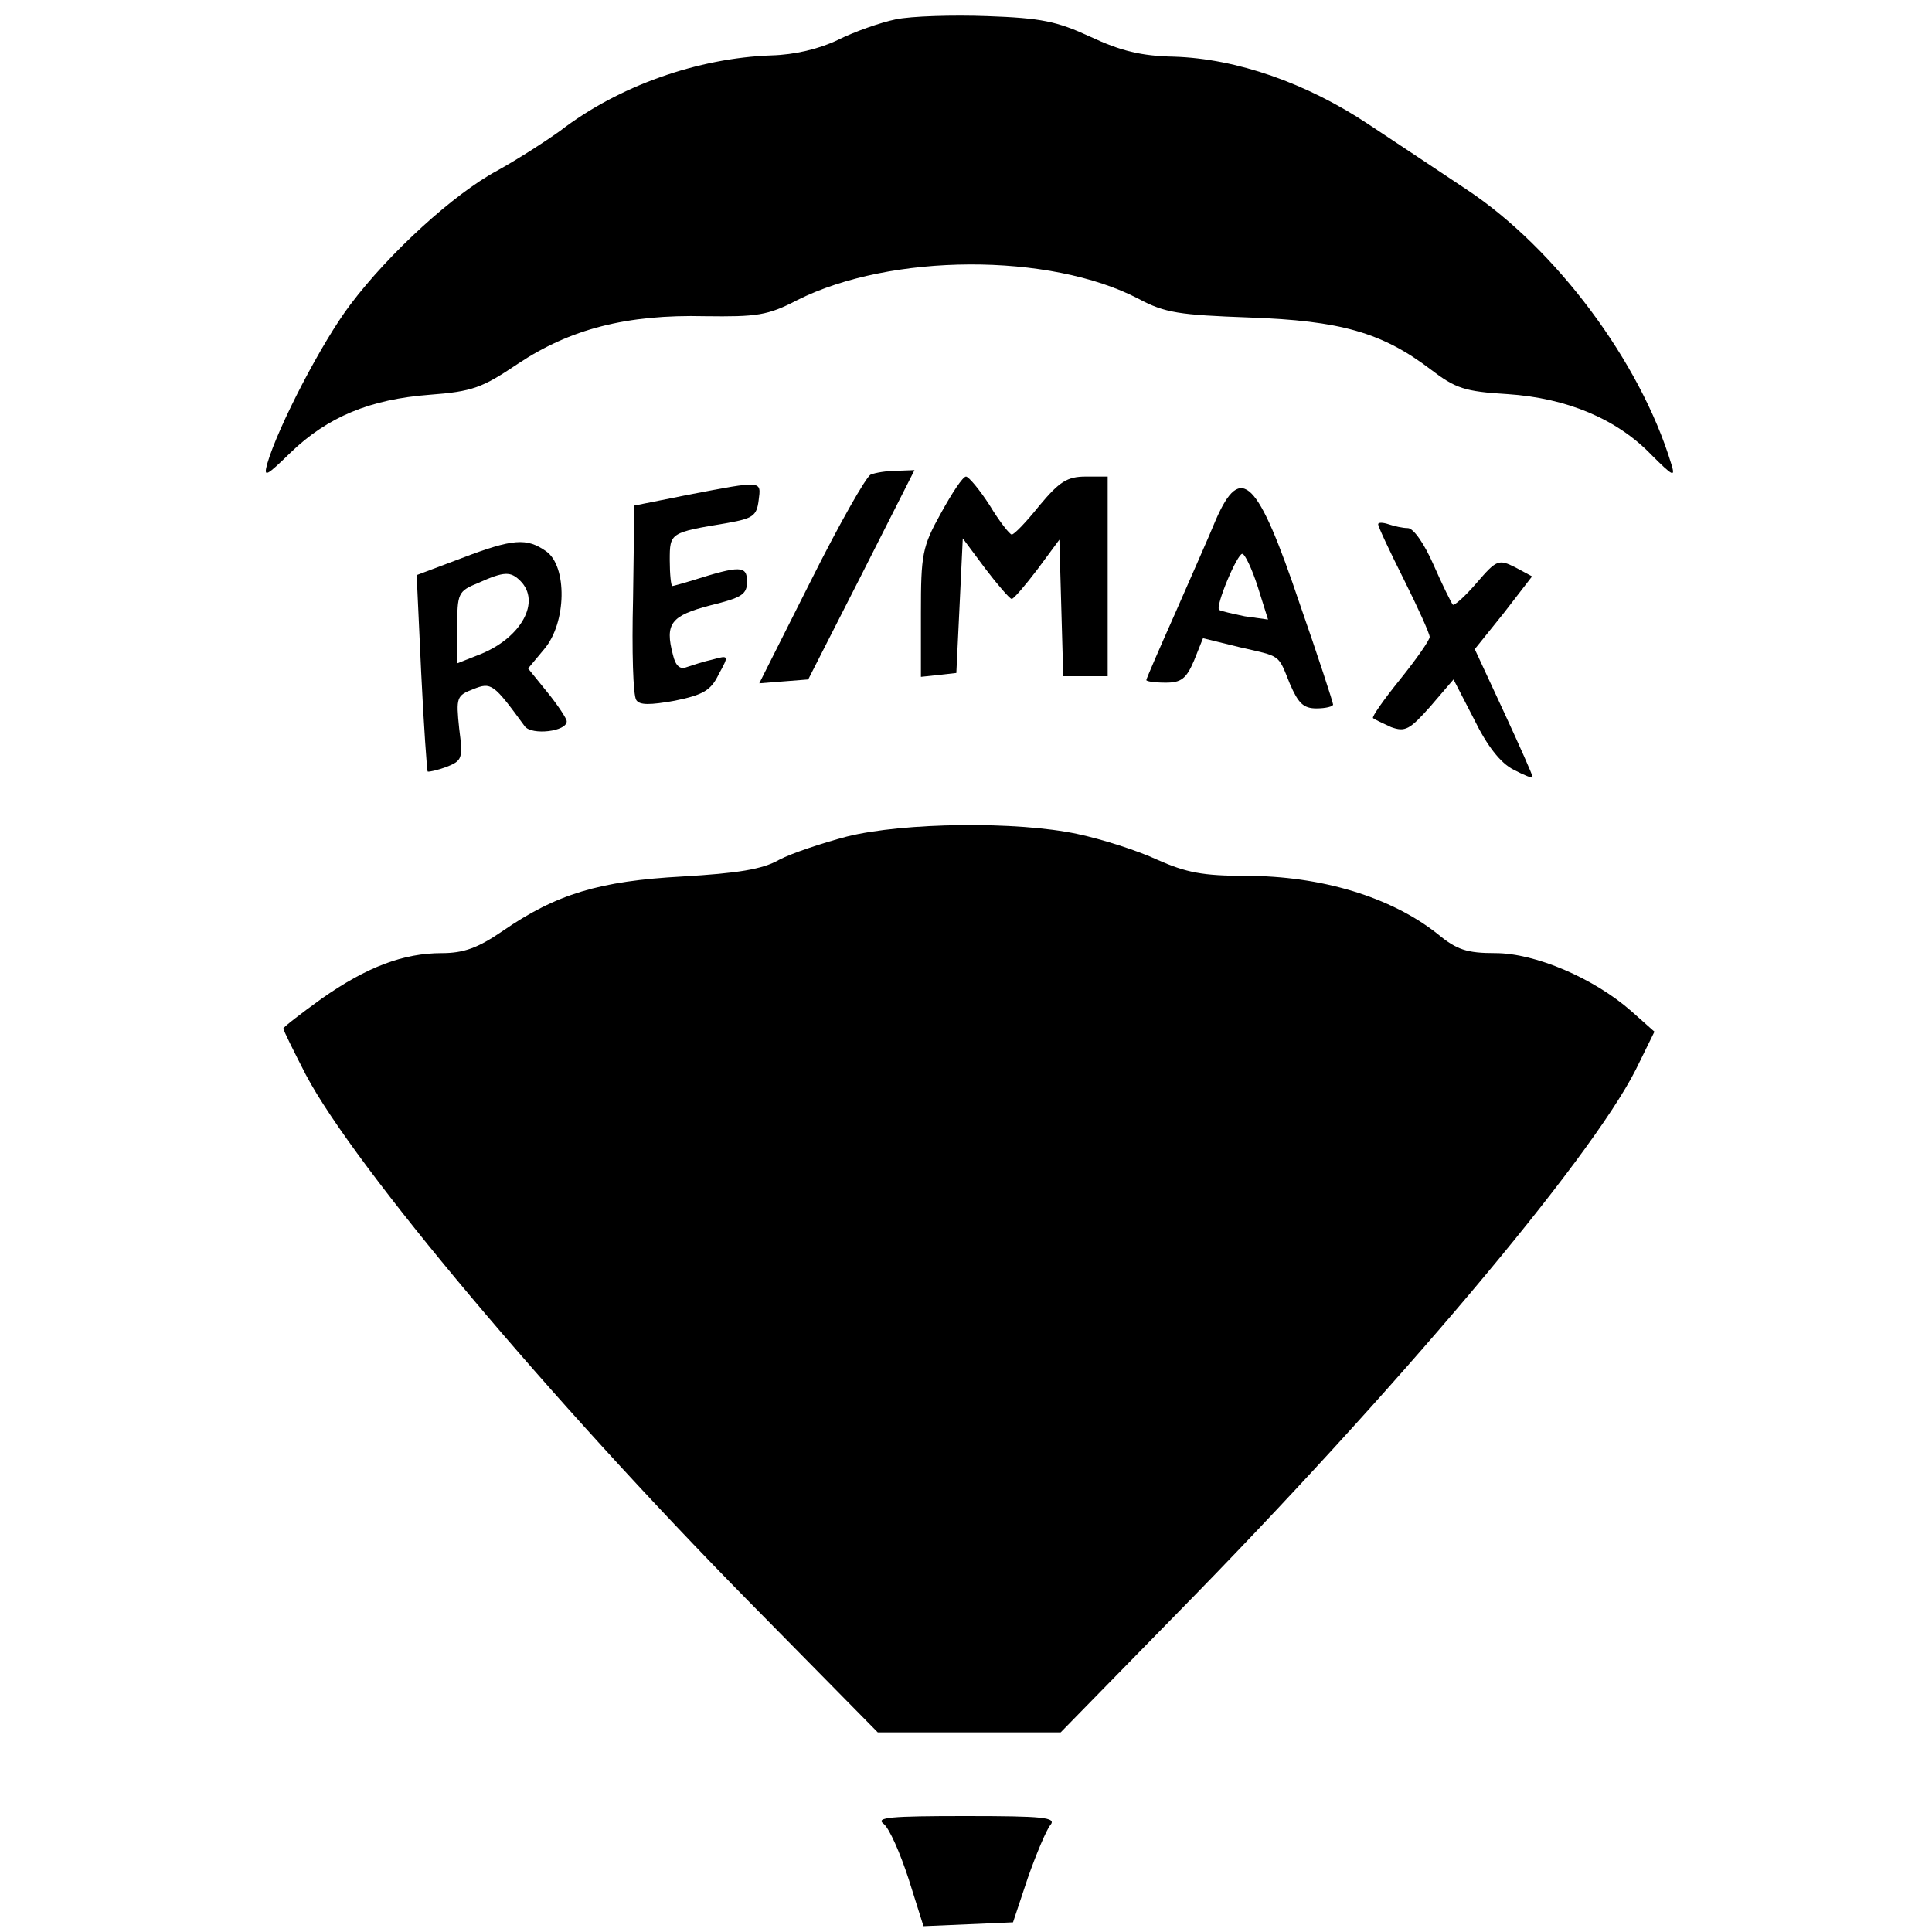
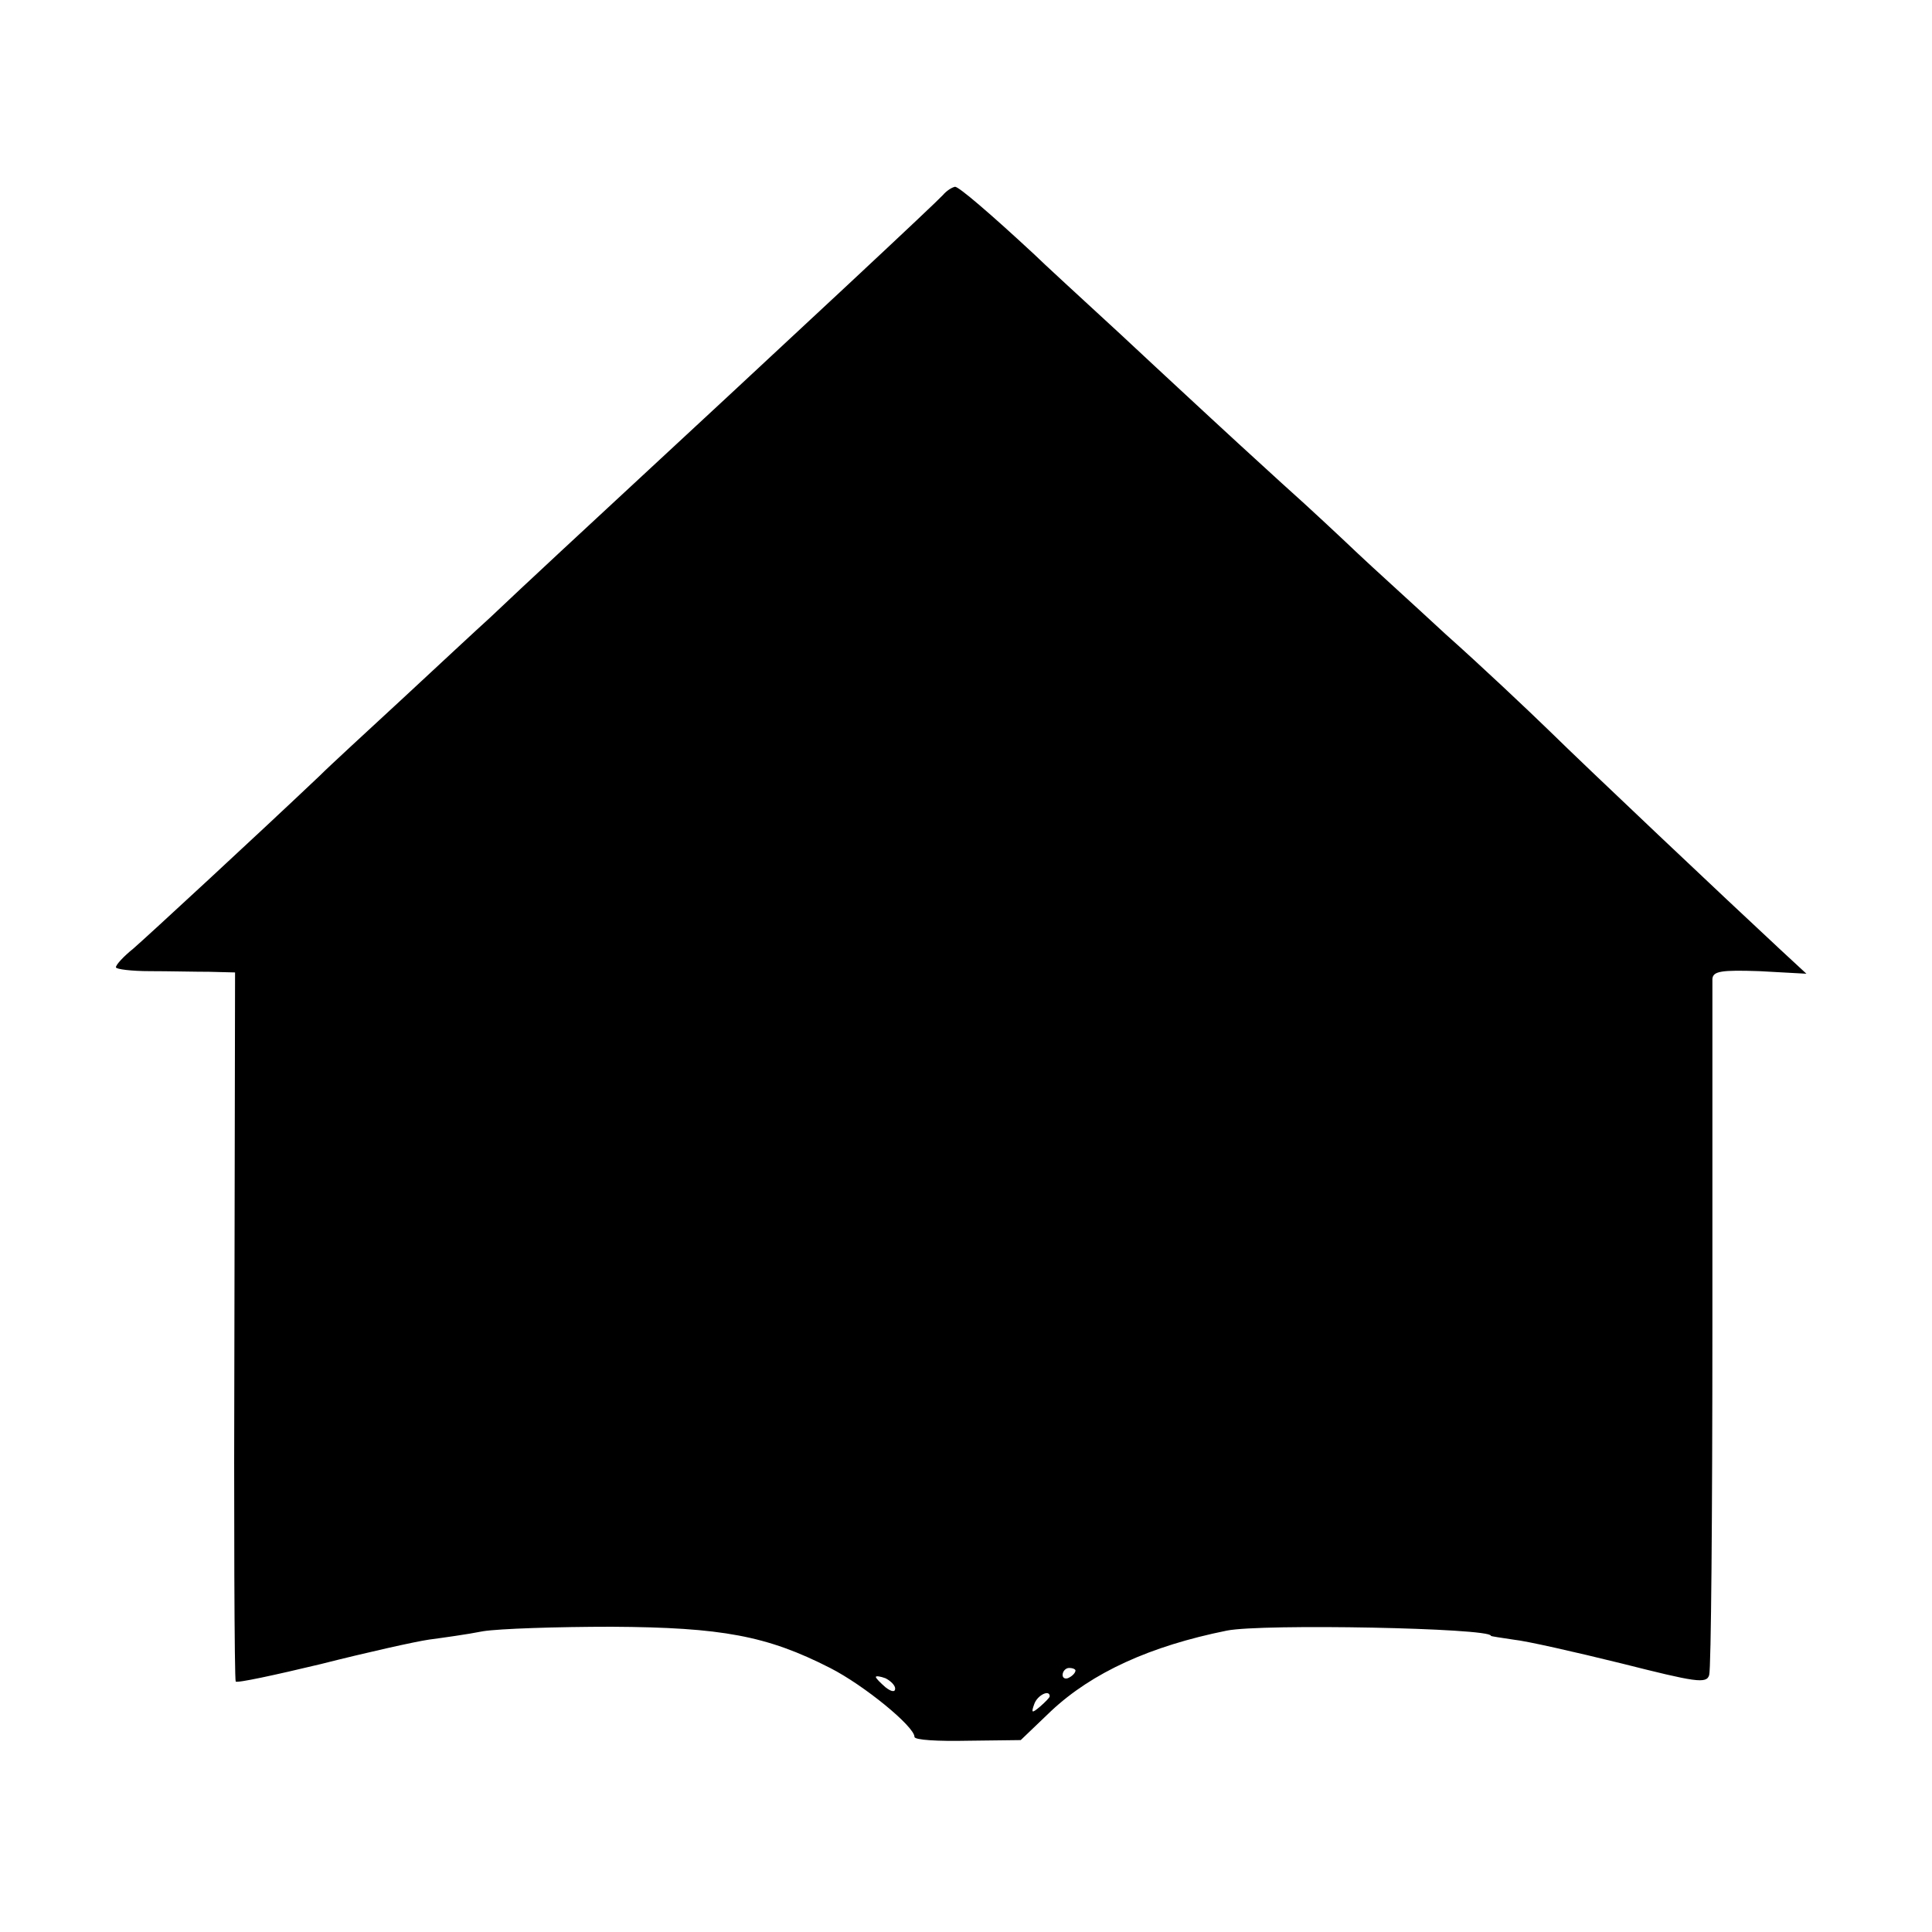
<svg xmlns="http://www.w3.org/2000/svg" version="1.0" width="300pt" height="300pt" viewBox="0 0 300 300" preserveAspectRatio="xMidYMid meet">
  <g transform="translate(0,300) scale(0.1,-0.1)" fill="#000000" stroke="none">
-     <path d="M1391 2970 c-24 -5 -64 -19 -90 -32 -29 -14 -67 -23 -103 -24 -114 -4 -237 -47 -328 -117 -25 -18 -69 -46 -98 -62 -67 -36 -167 -127 -228 -208 -44 -58 -112 -189 -129 -247 -6 -22 -2 -20 36 17 58 56 124 83 216 90 67 5 82 11 137 48 81 54 169 77 291 74 80 -1 97 1 143 25 145 73 392 74 530 2 41 -22 63 -25 172 -29 141 -5 206 -23 282 -81 38 -29 52 -34 119 -38 91 -6 169 -38 223 -94 34 -34 38 -36 31 -14 -48 158 -179 334 -318 426 -39 26 -108 72 -152 101 -96 64 -205 102 -302 105 -51 1 -83 9 -130 31 -52 24 -76 29 -160 32 -54 2 -118 0 -142 -5z" />
-     <path d="M1352 2263 c-7 -3 -49 -77 -93 -165 l-80 -159 38 3 38 3 83 163 82 162 -27 -1 c-16 0 -34 -3 -41 -6z" />
-     <path d="M1461 2203 c-29 -52 -31 -64 -31 -155 l0 -99 28 3 27 3 5 104 5 105 35 -47 c19 -25 38 -47 41 -47 3 0 21 21 40 46 l34 46 3 -106 3 -106 34 0 35 0 0 155 0 155 -34 0 c-29 0 -41 -8 -72 -45 -20 -25 -39 -45 -43 -45 -3 0 -19 20 -34 45 -16 25 -33 45 -37 45 -5 0 -22 -26 -39 -57z" />
-     <path d="M1070 2232 l-85 -17 -2 -145 c-2 -80 0 -150 5 -157 5 -8 21 -8 60 -1 44 9 56 16 68 41 16 29 16 30 -9 23 -14 -3 -32 -9 -41 -12 -10 -4 -17 2 -21 19 -13 49 -3 61 58 77 49 12 57 17 57 37 0 25 -11 25 -84 2 -16 -5 -31 -9 -32 -9 -2 0 -4 18 -4 40 0 43 0 43 90 58 39 7 45 11 48 35 4 31 7 31 -108 9z" />
-     <path d="M1888 2193 c-11 -27 -40 -92 -64 -147 -24 -54 -44 -100 -44 -102 0 -2 13 -4 30 -4 24 0 32 6 44 34 l14 35 57 -14 c65 -15 59 -10 78 -57 13 -30 21 -38 41 -38 15 0 26 3 26 6 0 3 -23 74 -52 157 -65 193 -91 219 -130 130z m65 -104 l16 -51 -36 5 c-19 4 -37 8 -40 10 -6 6 28 87 36 87 4 0 15 -23 24 -51z" />
-     <path d="M2140 2186 c0 -4 18 -42 40 -86 22 -44 40 -84 40 -89 0 -5 -21 -35 -46 -66 -25 -31 -44 -58 -42 -60 2 -2 15 -8 28 -14 22 -8 29 -4 61 32 l36 42 32 -62 c20 -41 41 -68 61 -78 17 -9 30 -14 30 -12 0 3 -20 48 -45 102 l-45 97 45 56 44 57 -26 14 c-26 13 -29 12 -60 -24 -18 -21 -35 -36 -37 -34 -2 2 -16 30 -30 62 -14 32 -31 57 -40 57 -8 0 -21 3 -30 6 -9 3 -16 3 -16 0z" />
-     <path d="M716 2133 l-69 -26 7 -151 c4 -83 9 -152 10 -154 2 -1 15 2 29 7 25 10 26 13 20 60 -5 48 -4 51 22 61 28 11 31 9 80 -58 11 -14 65 -8 65 8 0 4 -13 24 -30 45 l-30 37 25 30 c35 41 36 129 3 152 -30 21 -51 20 -132 -11z m92 -35 c32 -32 2 -87 -60 -113 l-38 -15 0 55 c0 54 1 57 33 70 40 18 50 18 65 3z" />
-     <path d="M1315 1701 c-38 -10 -86 -26 -105 -36 -26 -15 -65 -21 -150 -26 -129 -7 -196 -27 -280 -85 -38 -26 -60 -34 -94 -34 -59 0 -116 -21 -187 -71 -32 -23 -59 -44 -59 -46 0 -3 16 -35 35 -72 75 -142 377 -502 689 -819 l199 -202 142 0 142 0 179 183 c339 345 642 704 714 846 l29 59 -36 32 c-58 51 -149 90 -211 90 -44 0 -60 5 -90 30 -72 57 -180 90 -298 90 -66 0 -92 5 -137 25 -30 14 -86 32 -124 40 -93 20 -270 18 -358 -4z" />
-     <path d="M1372 168 c9 -7 26 -46 39 -86 l23 -73 70 3 69 3 23 69 c13 37 29 75 35 82 10 12 -11 14 -132 14 -116 0 -140 -2 -127 -12z" />
+     <path d="M1464 2697 c-13 -14 -186 -176 -593 -553 -41 -38 -90 -84 -110 -103 -20 -18 -80 -74 -135 -125 -54 -50 -113 -104 -130 -121 -96 -91 -266 -248 -289 -268 -15 -12 -27 -25 -27 -29 0 -3 24 -6 53 -6 28 0 70 -1 92 -1 l40 -1 -1 -547 c-1 -302 0 -550 2 -554 1 -3 61 10 132 27 71 18 147 35 168 38 22 3 59 8 84 13 25 4 115 7 200 7 171 -1 241 -14 339 -64 53 -27 131 -91 131 -107 0 -5 37 -7 83 -6 l82 1 47 45 c64 60 154 101 273 125 55 11 410 4 410 -8 0 -1 16 -3 35 -6 20 -2 95 -19 168 -37 115 -29 132 -32 136 -18 3 9 5 252 5 541 0 289 0 532 0 540 1 12 14 14 73 12 l73 -4 -40 37 c-84 78 -301 283 -359 340 -34 33 -106 101 -161 150 -54 50 -116 106 -136 125 -20 19 -73 69 -119 110 -45 41 -94 86 -109 100 -15 14 -78 72 -140 130 -63 58 -124 114 -135 125 -69 64 -117 105 -123 105 -5 -1 -13 -6 -19 -13z m206 -2291 c0 -3 -4 -8 -10 -11 -5 -3 -10 -1 -10 4 0 6 5 11 10 11 6 0 10 -2 10 -4z m-280 -28 c0 -6 -6 -5 -15 2 -8 7 -15 14 -15 16 0 2 7 1 15 -2 8 -4 15 -11 15 -16z m240 -12 c0 -2 -7 -9 -15 -16 -13 -11 -14 -10 -9 4 5 14 24 23 24 12z" />
  </g>
</svg>
